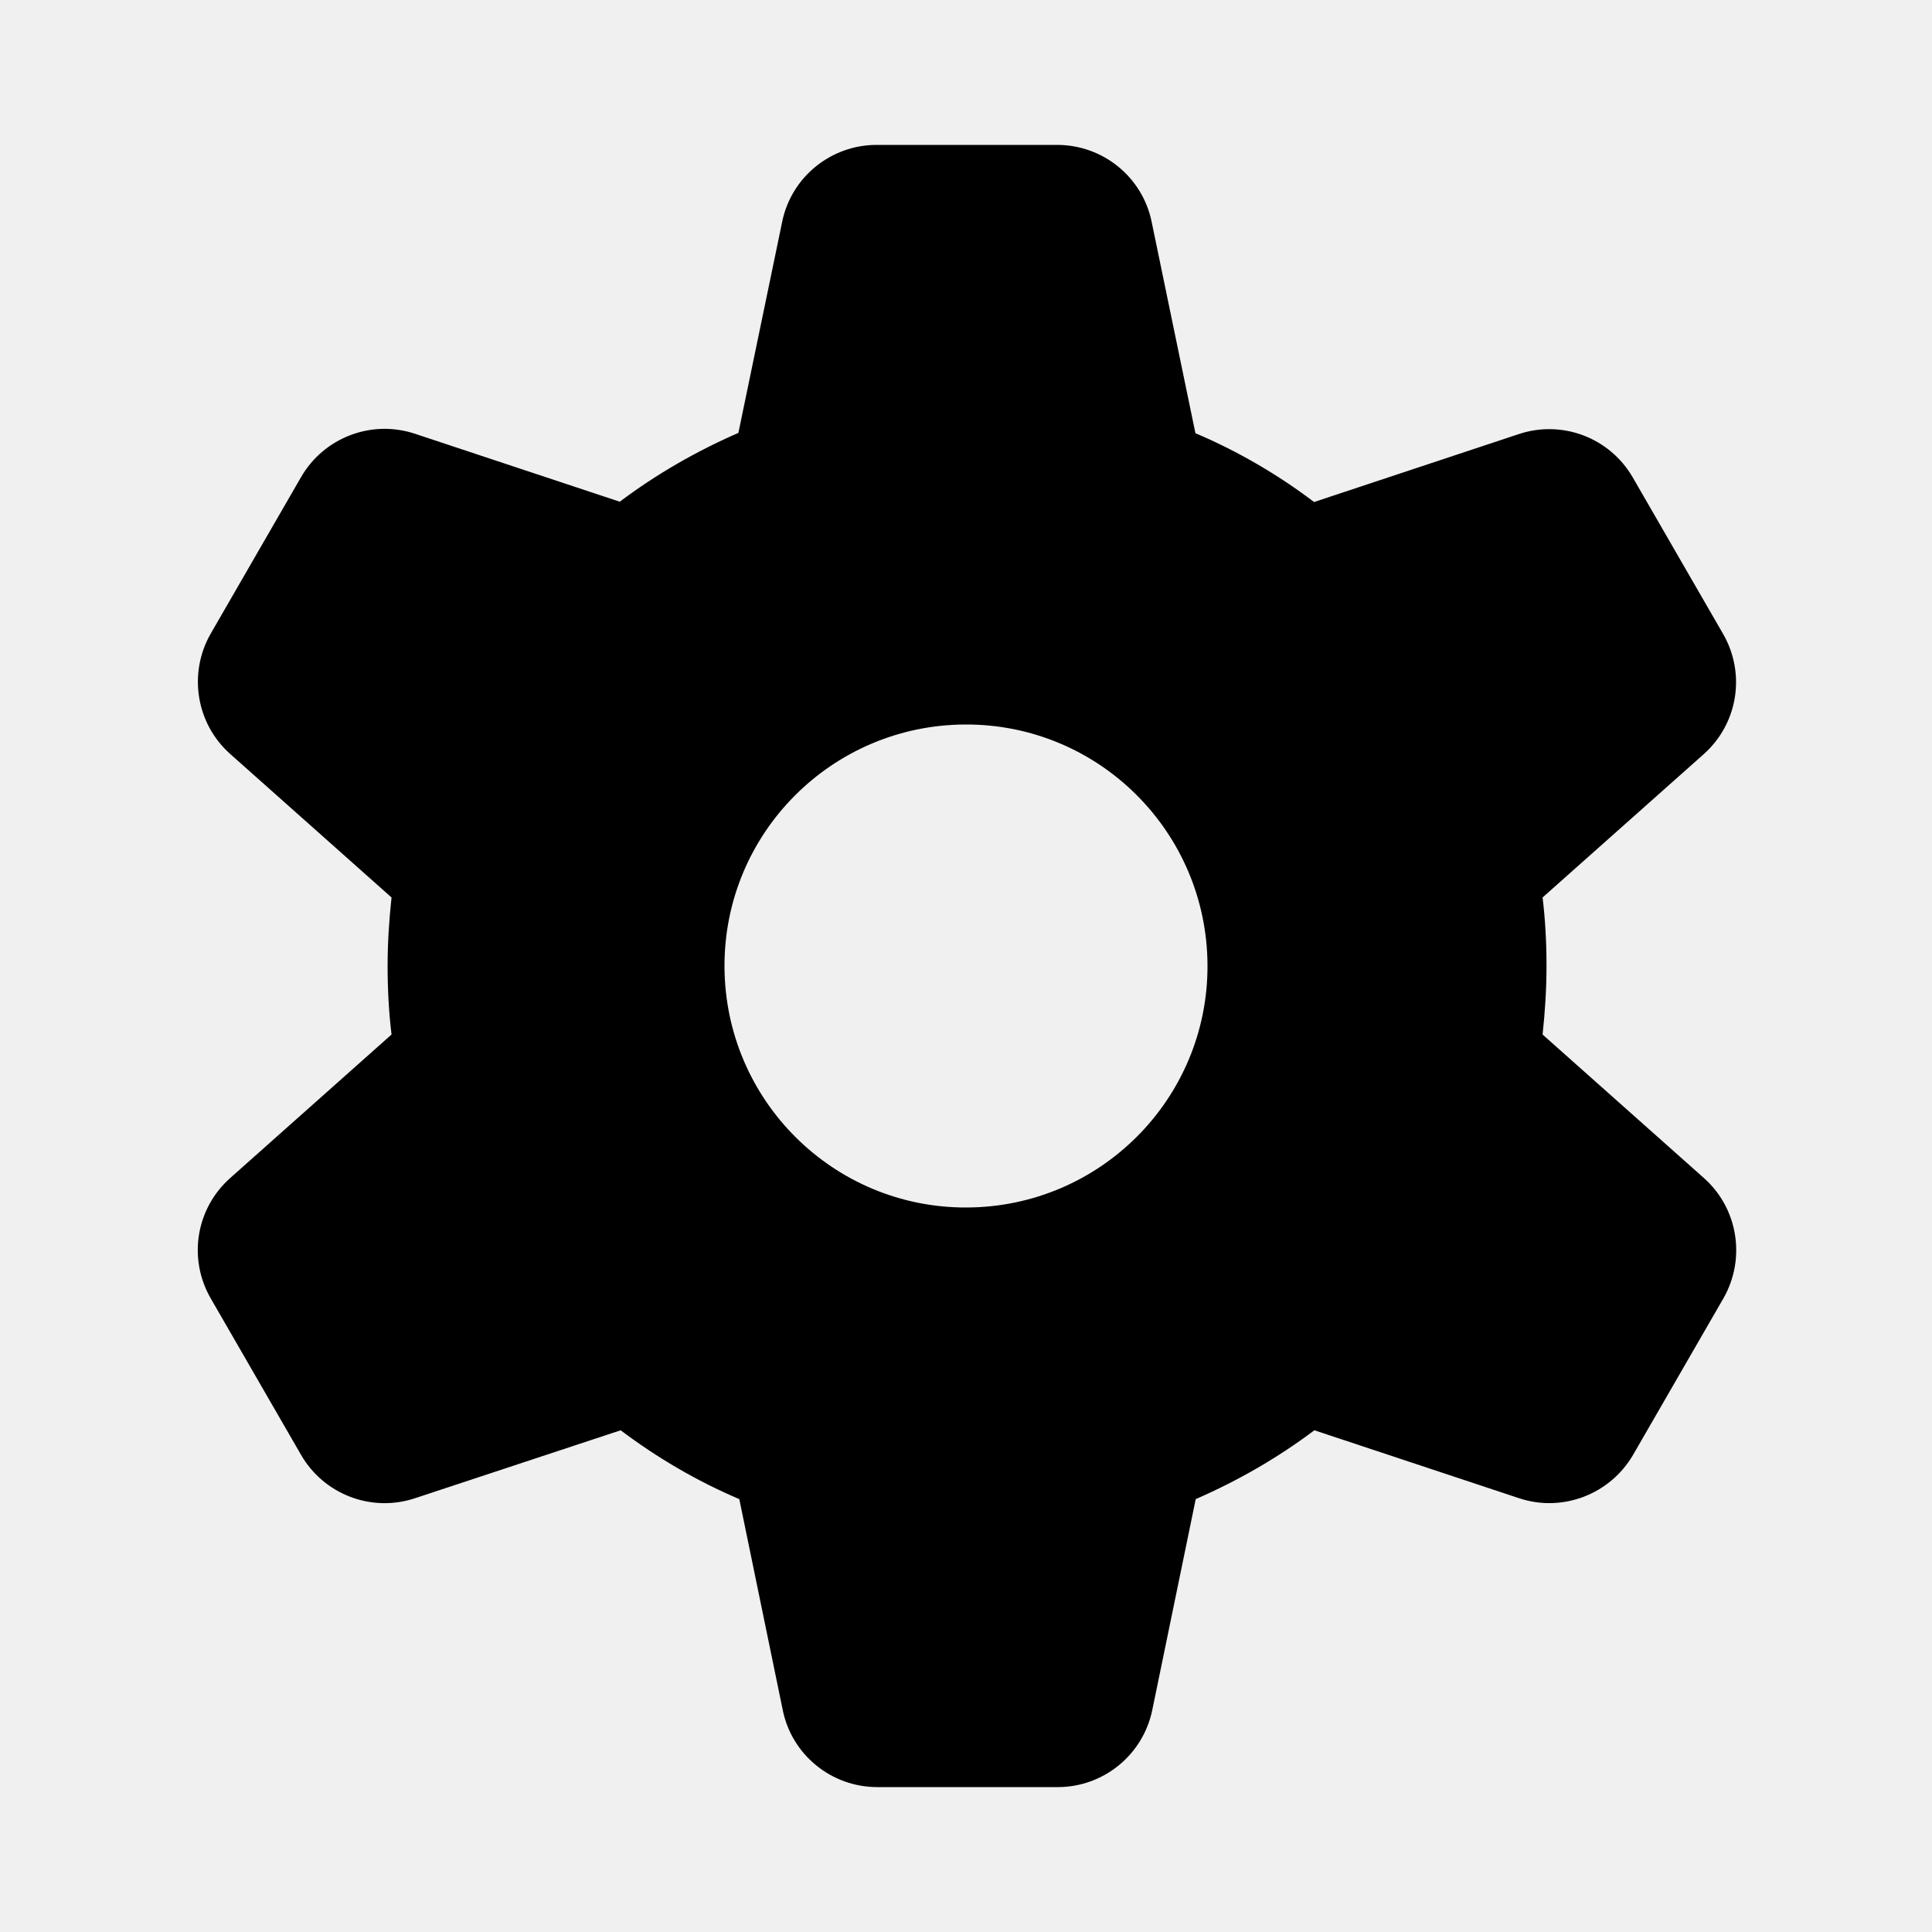
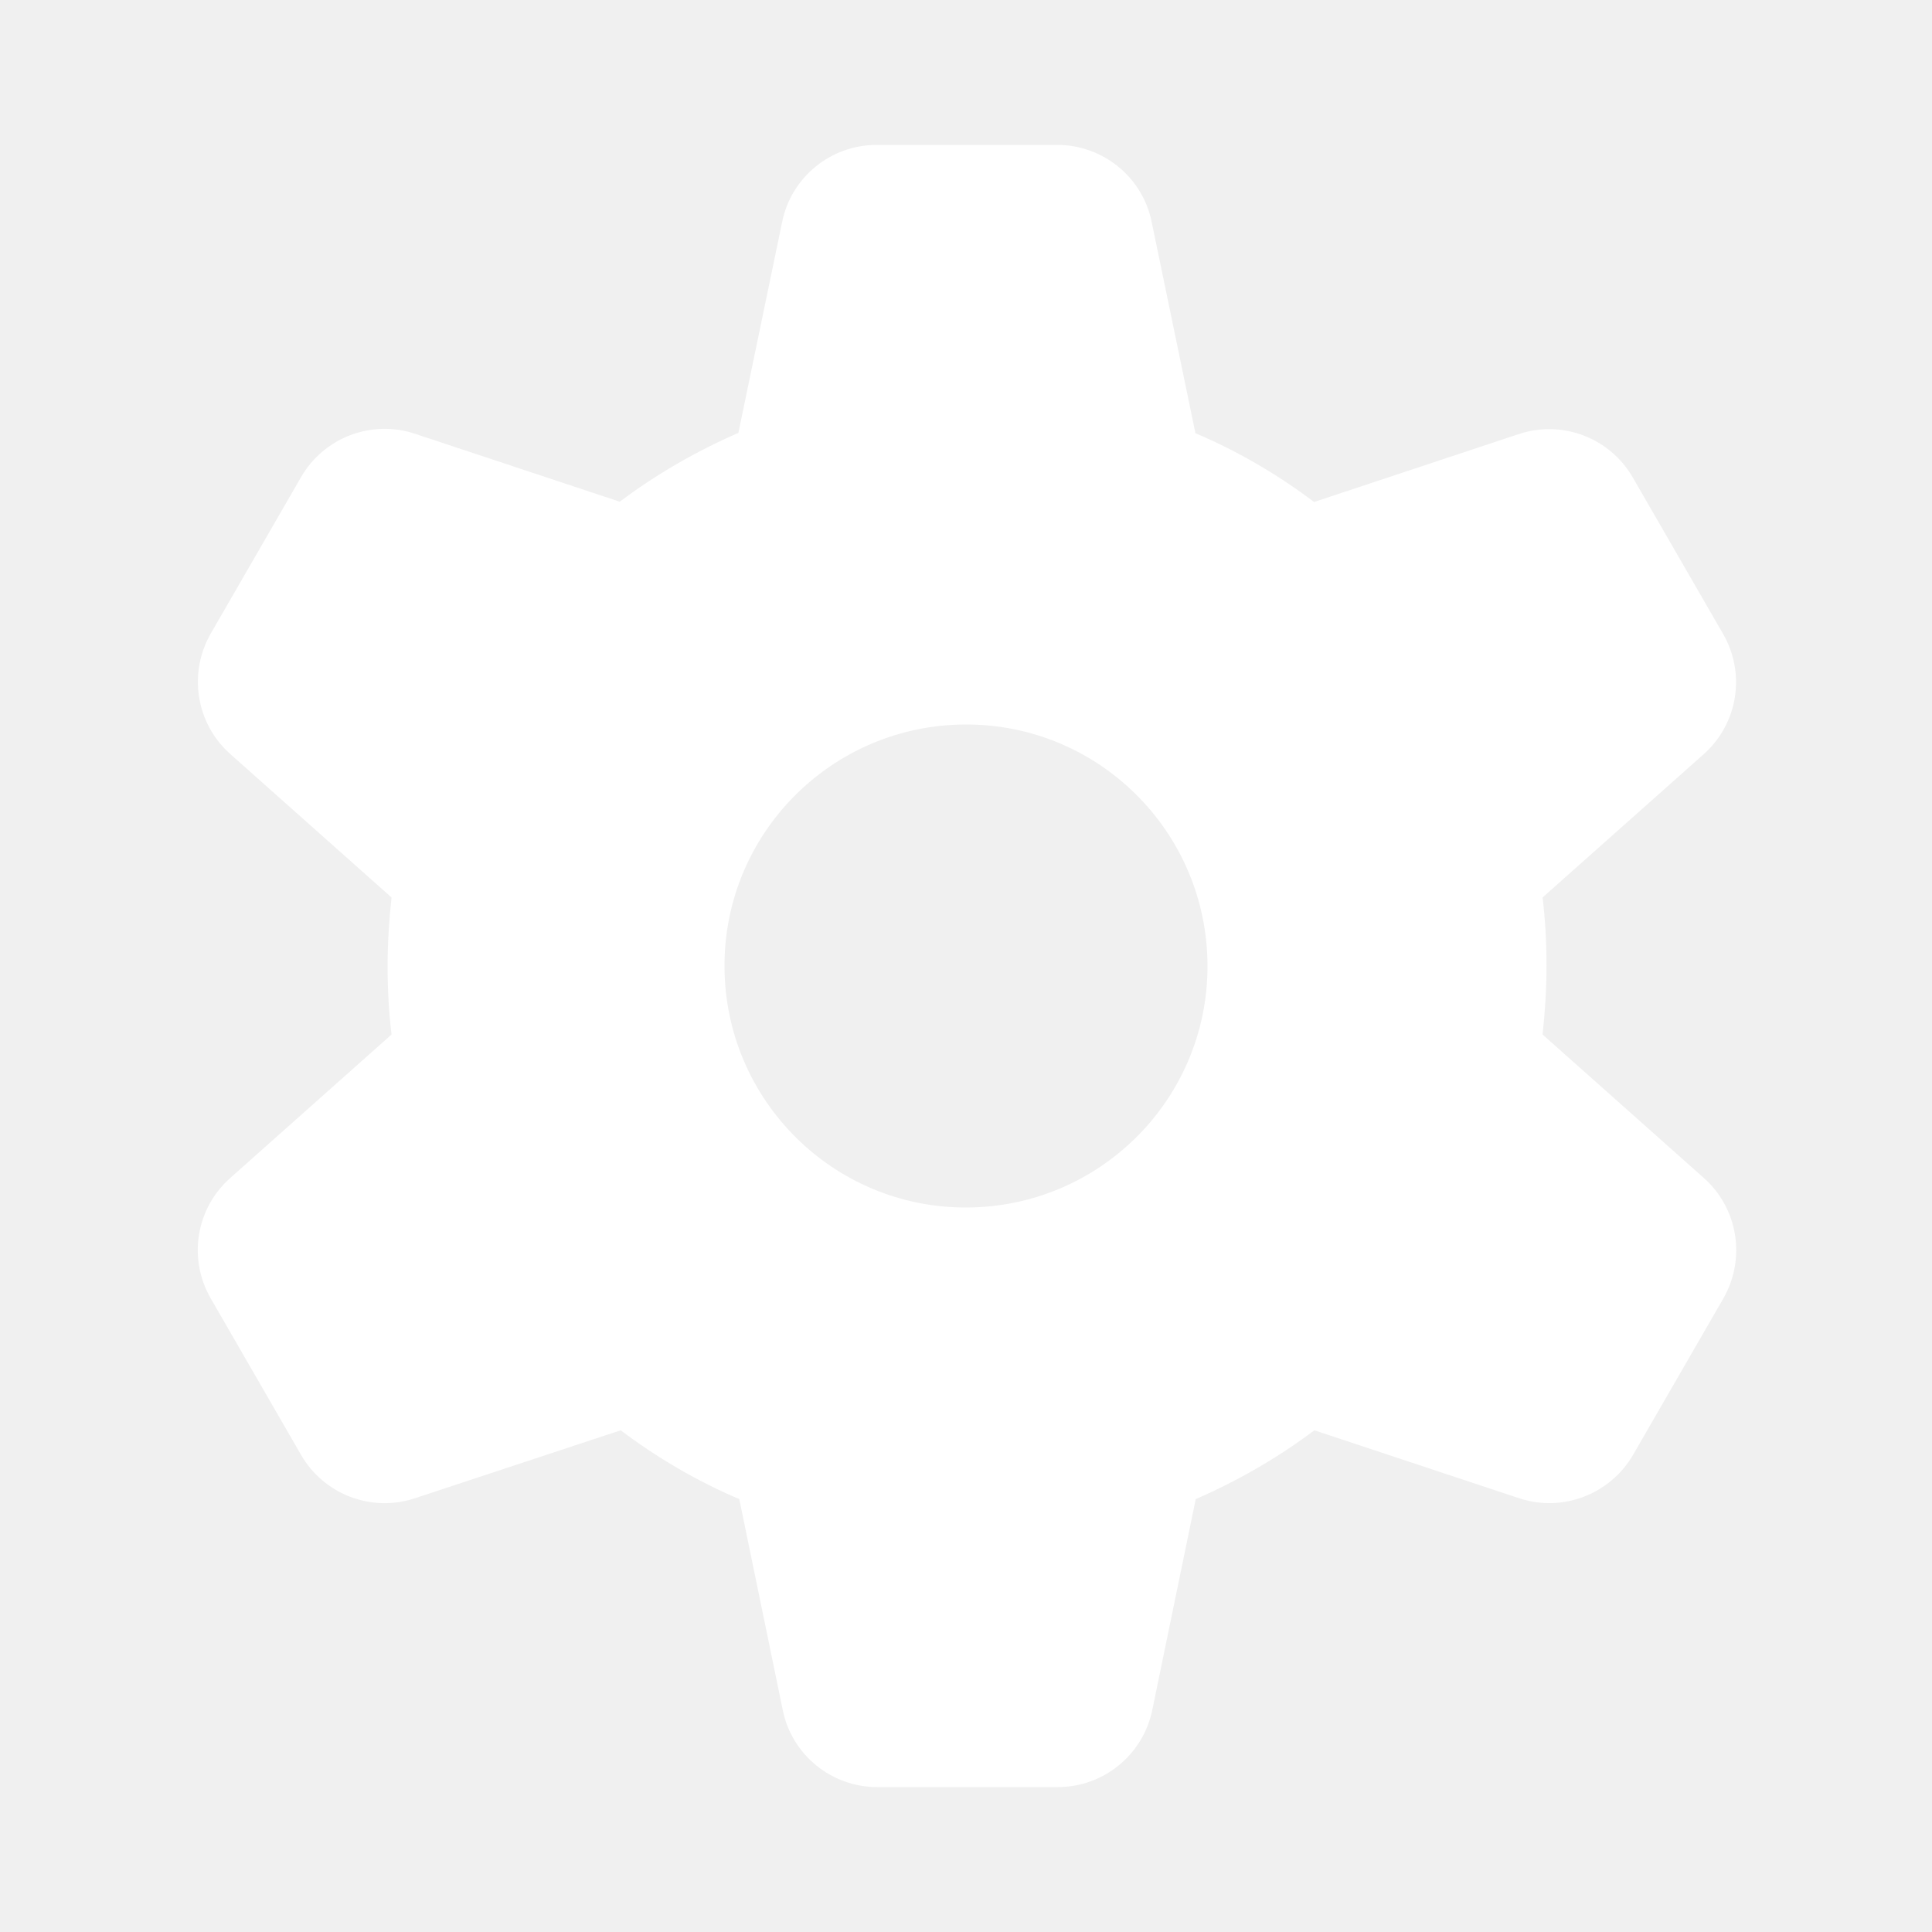
<svg xmlns="http://www.w3.org/2000/svg" viewBox="0 0 640 640">
-   <path d="M259.1 73.5C262.1 58.7 275.2 48 290.4 48L350.2 48C365.4 48 378.5 58.7 381.5 73.5L396 143.5C410.1 149.5 423.3 157.2 435.3 166.3L503.1 143.8C517.5 139 533.3 145 540.9 158.2L570.8 210C578.4 223.2 575.7 239.8 564.3 249.9L511 297.3C511.9 304.7 512.3 312.3 512.3 320C512.3 327.7 511.8 335.3 511 342.7L564.4 390.2C575.8 400.3 578.4 417 570.9 430.1L541 481.9C533.4 495 517.6 501.1 503.2 496.3L435.4 473.8C423.3 482.9 410.1 490.5 396.1 496.6L381.7 566.5C378.6 581.4 365.5 592 350.4 592L290.6 592C275.4 592 262.3 581.3 259.3 566.5L244.9 496.6C230.8 490.6 217.7 482.9 205.6 473.8L137.5 496.3C123.1 501.1 107.3 495.1 99.7 481.9L69.8 430.1C62.2 416.9 64.9 400.3 76.3 390.2L129.7 342.7C128.8 335.3 128.4 327.7 128.4 320C128.4 312.3 128.9 304.7 129.7 297.3L76.3 249.8C64.9 239.7 62.3 223 69.8 209.9L99.7 158.1C107.3 144.9 123.1 138.9 137.5 143.7L205.3 166.2C217.4 157.1 230.6 149.5 244.6 143.4L259.1 73.5zM320.3 400C364.5 399.8 400.2 363.9 400 319.7C399.8 275.5 363.9 239.8 319.7 240C275.5 240.2 239.8 276.1 240 320.3C240.2 364.5 276.1 400.2 320.3 400z" />
+   <path fill="White" d="M259.1 73.5C262.1 58.7 275.2 48 290.4 48L350.2 48C365.4 48 378.5 58.7 381.5 73.5L396 143.5C410.1 149.5 423.3 157.2 435.3 166.3L503.1 143.8C517.5 139 533.3 145 540.9 158.2L570.8 210C578.4 223.2 575.7 239.8 564.3 249.9L511 297.3C511.9 304.7 512.3 312.3 512.3 320C512.3 327.7 511.8 335.3 511 342.7L564.4 390.2C575.8 400.3 578.4 417 570.9 430.1L541 481.9C533.4 495 517.6 501.1 503.2 496.3L435.4 473.8C423.3 482.9 410.1 490.5 396.1 496.6L381.7 566.5C378.6 581.4 365.5 592 350.4 592L290.6 592C275.4 592 262.3 581.3 259.3 566.5L244.9 496.6C230.8 490.6 217.7 482.9 205.6 473.8L137.5 496.3C123.1 501.1 107.3 495.1 99.7 481.9L69.8 430.1C62.2 416.9 64.9 400.3 76.3 390.2L129.7 342.7C128.8 335.3 128.4 327.7 128.4 320C128.4 312.3 128.9 304.7 129.7 297.3L76.3 249.8C64.9 239.7 62.3 223 69.8 209.9L99.7 158.1C107.3 144.9 123.1 138.9 137.5 143.7L205.3 166.2C217.4 157.1 230.6 149.5 244.6 143.4L259.1 73.5zM320.3 400C364.5 399.8 400.2 363.9 400 319.7C399.8 275.5 363.9 239.8 319.7 240C275.5 240.2 239.8 276.1 240 320.3C240.2 364.5 276.1 400.2 320.3 400z" />
</svg>
